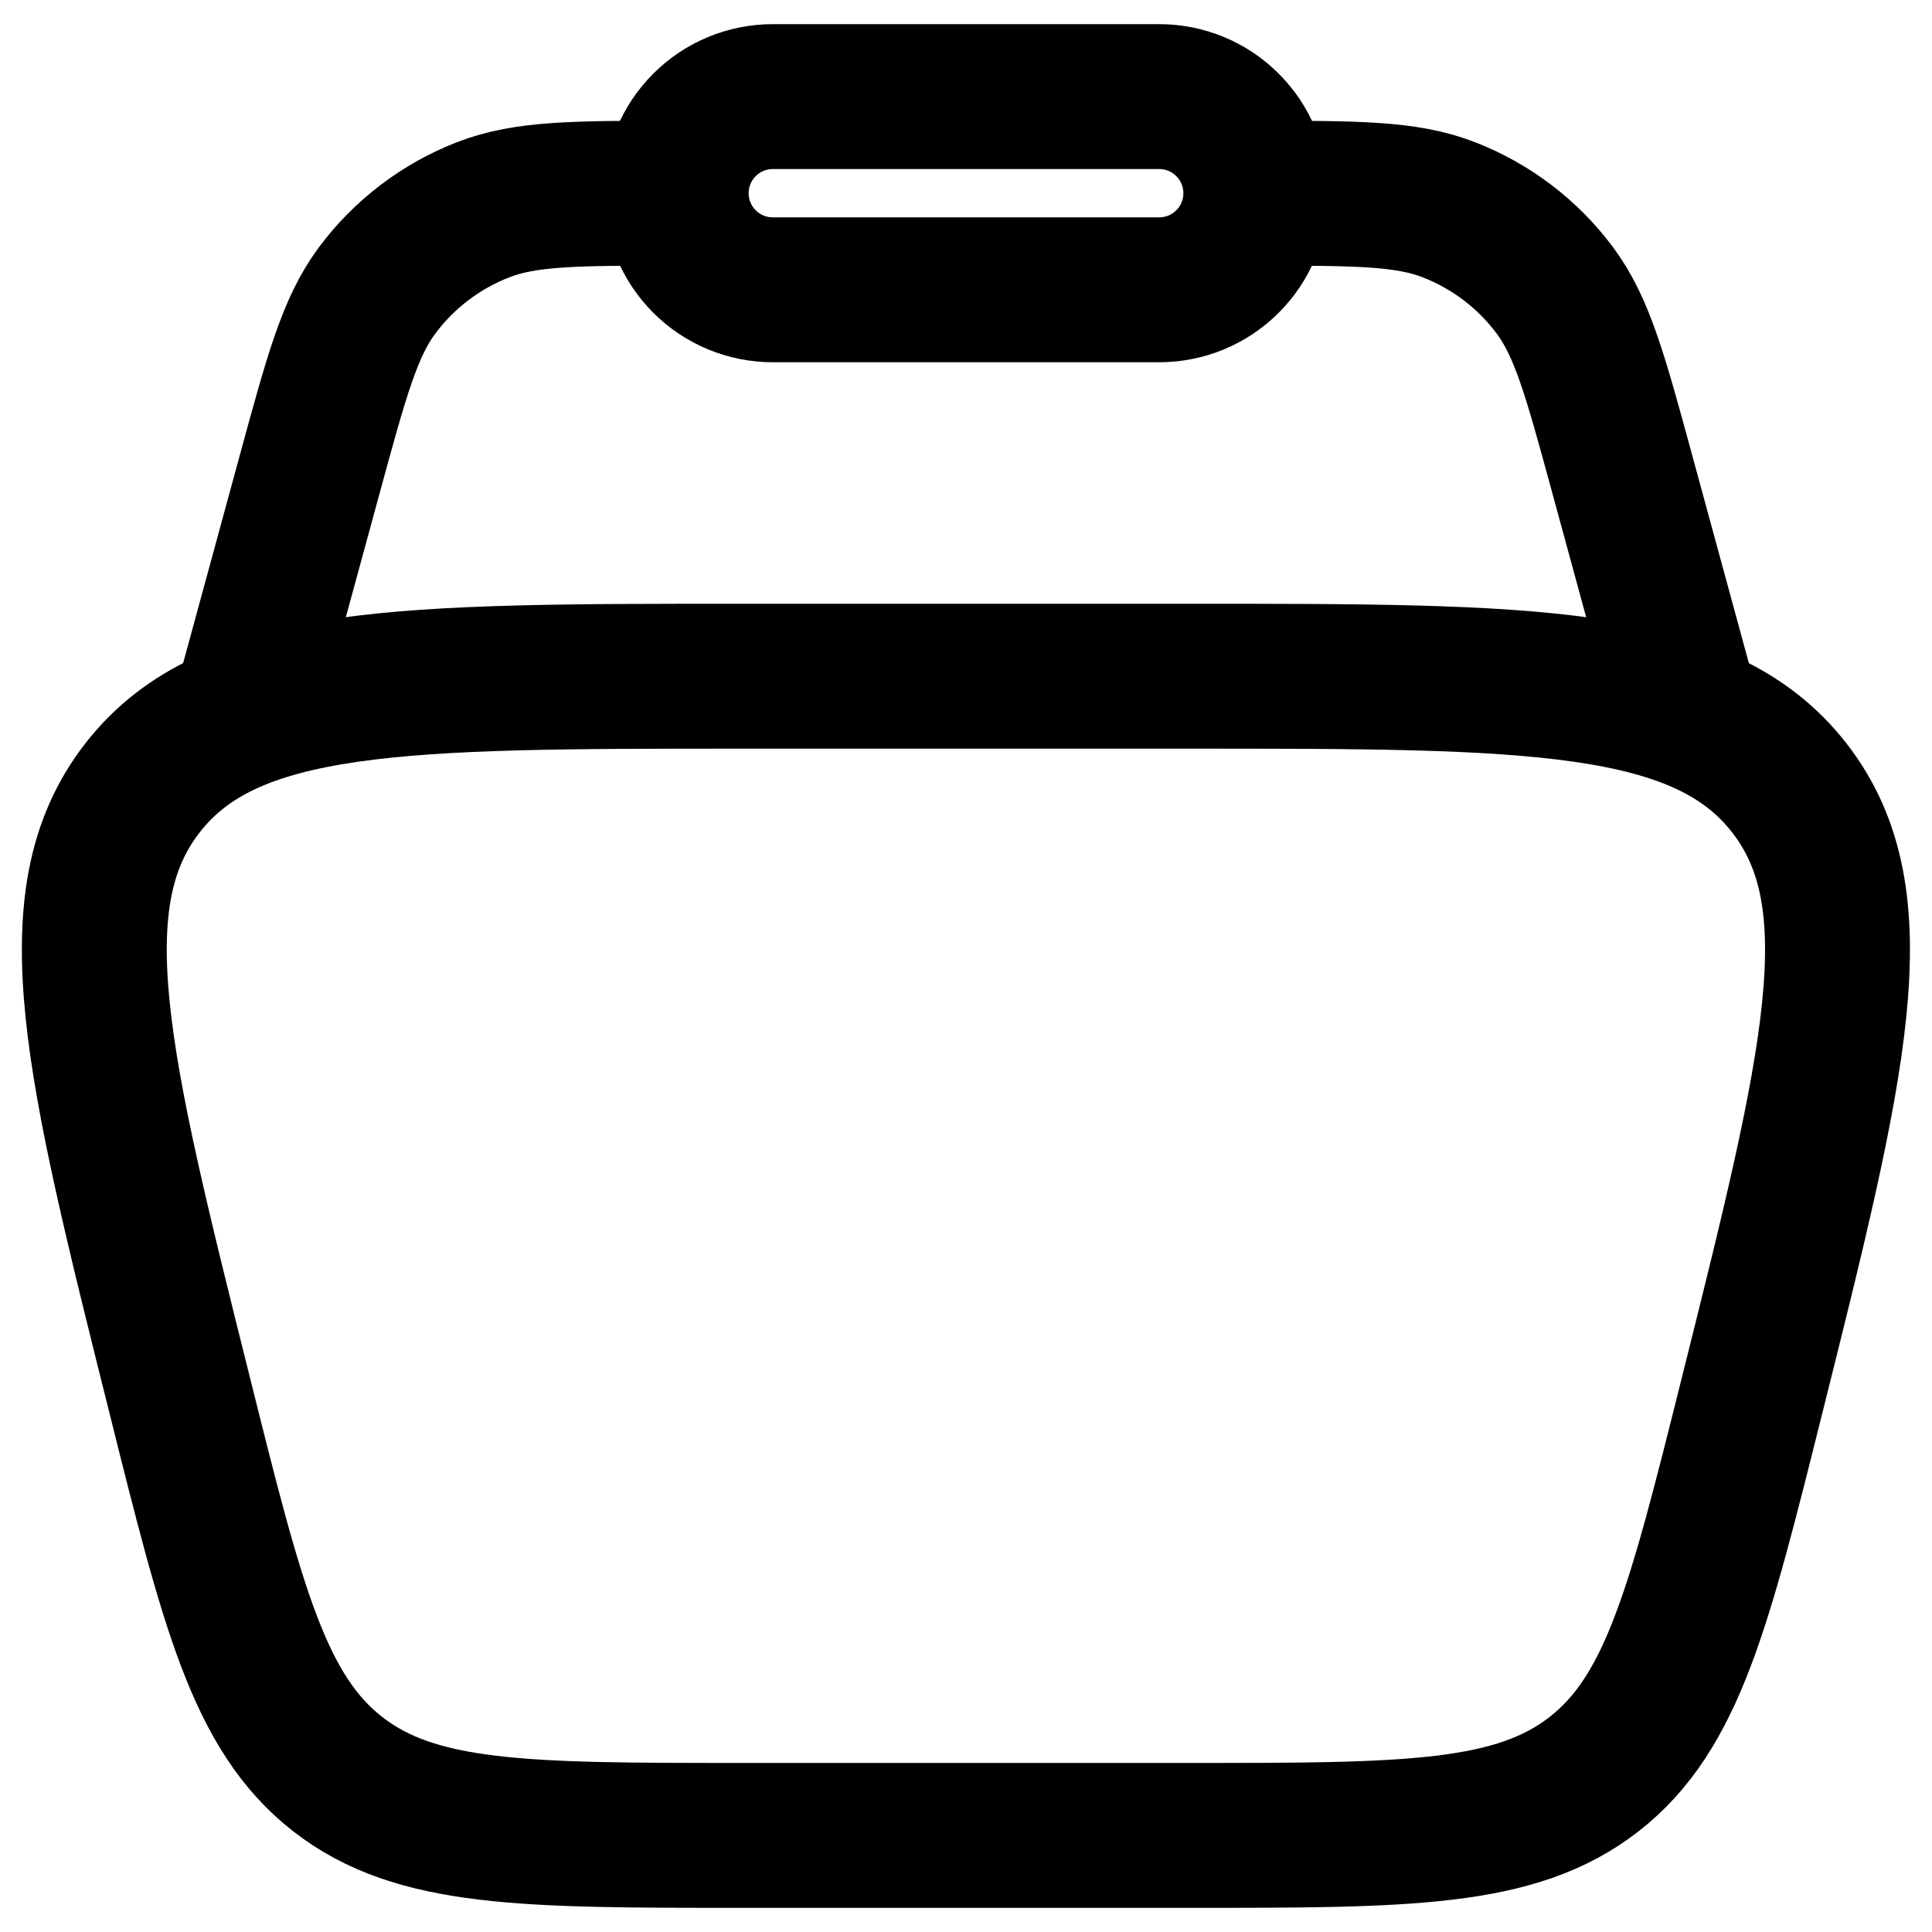
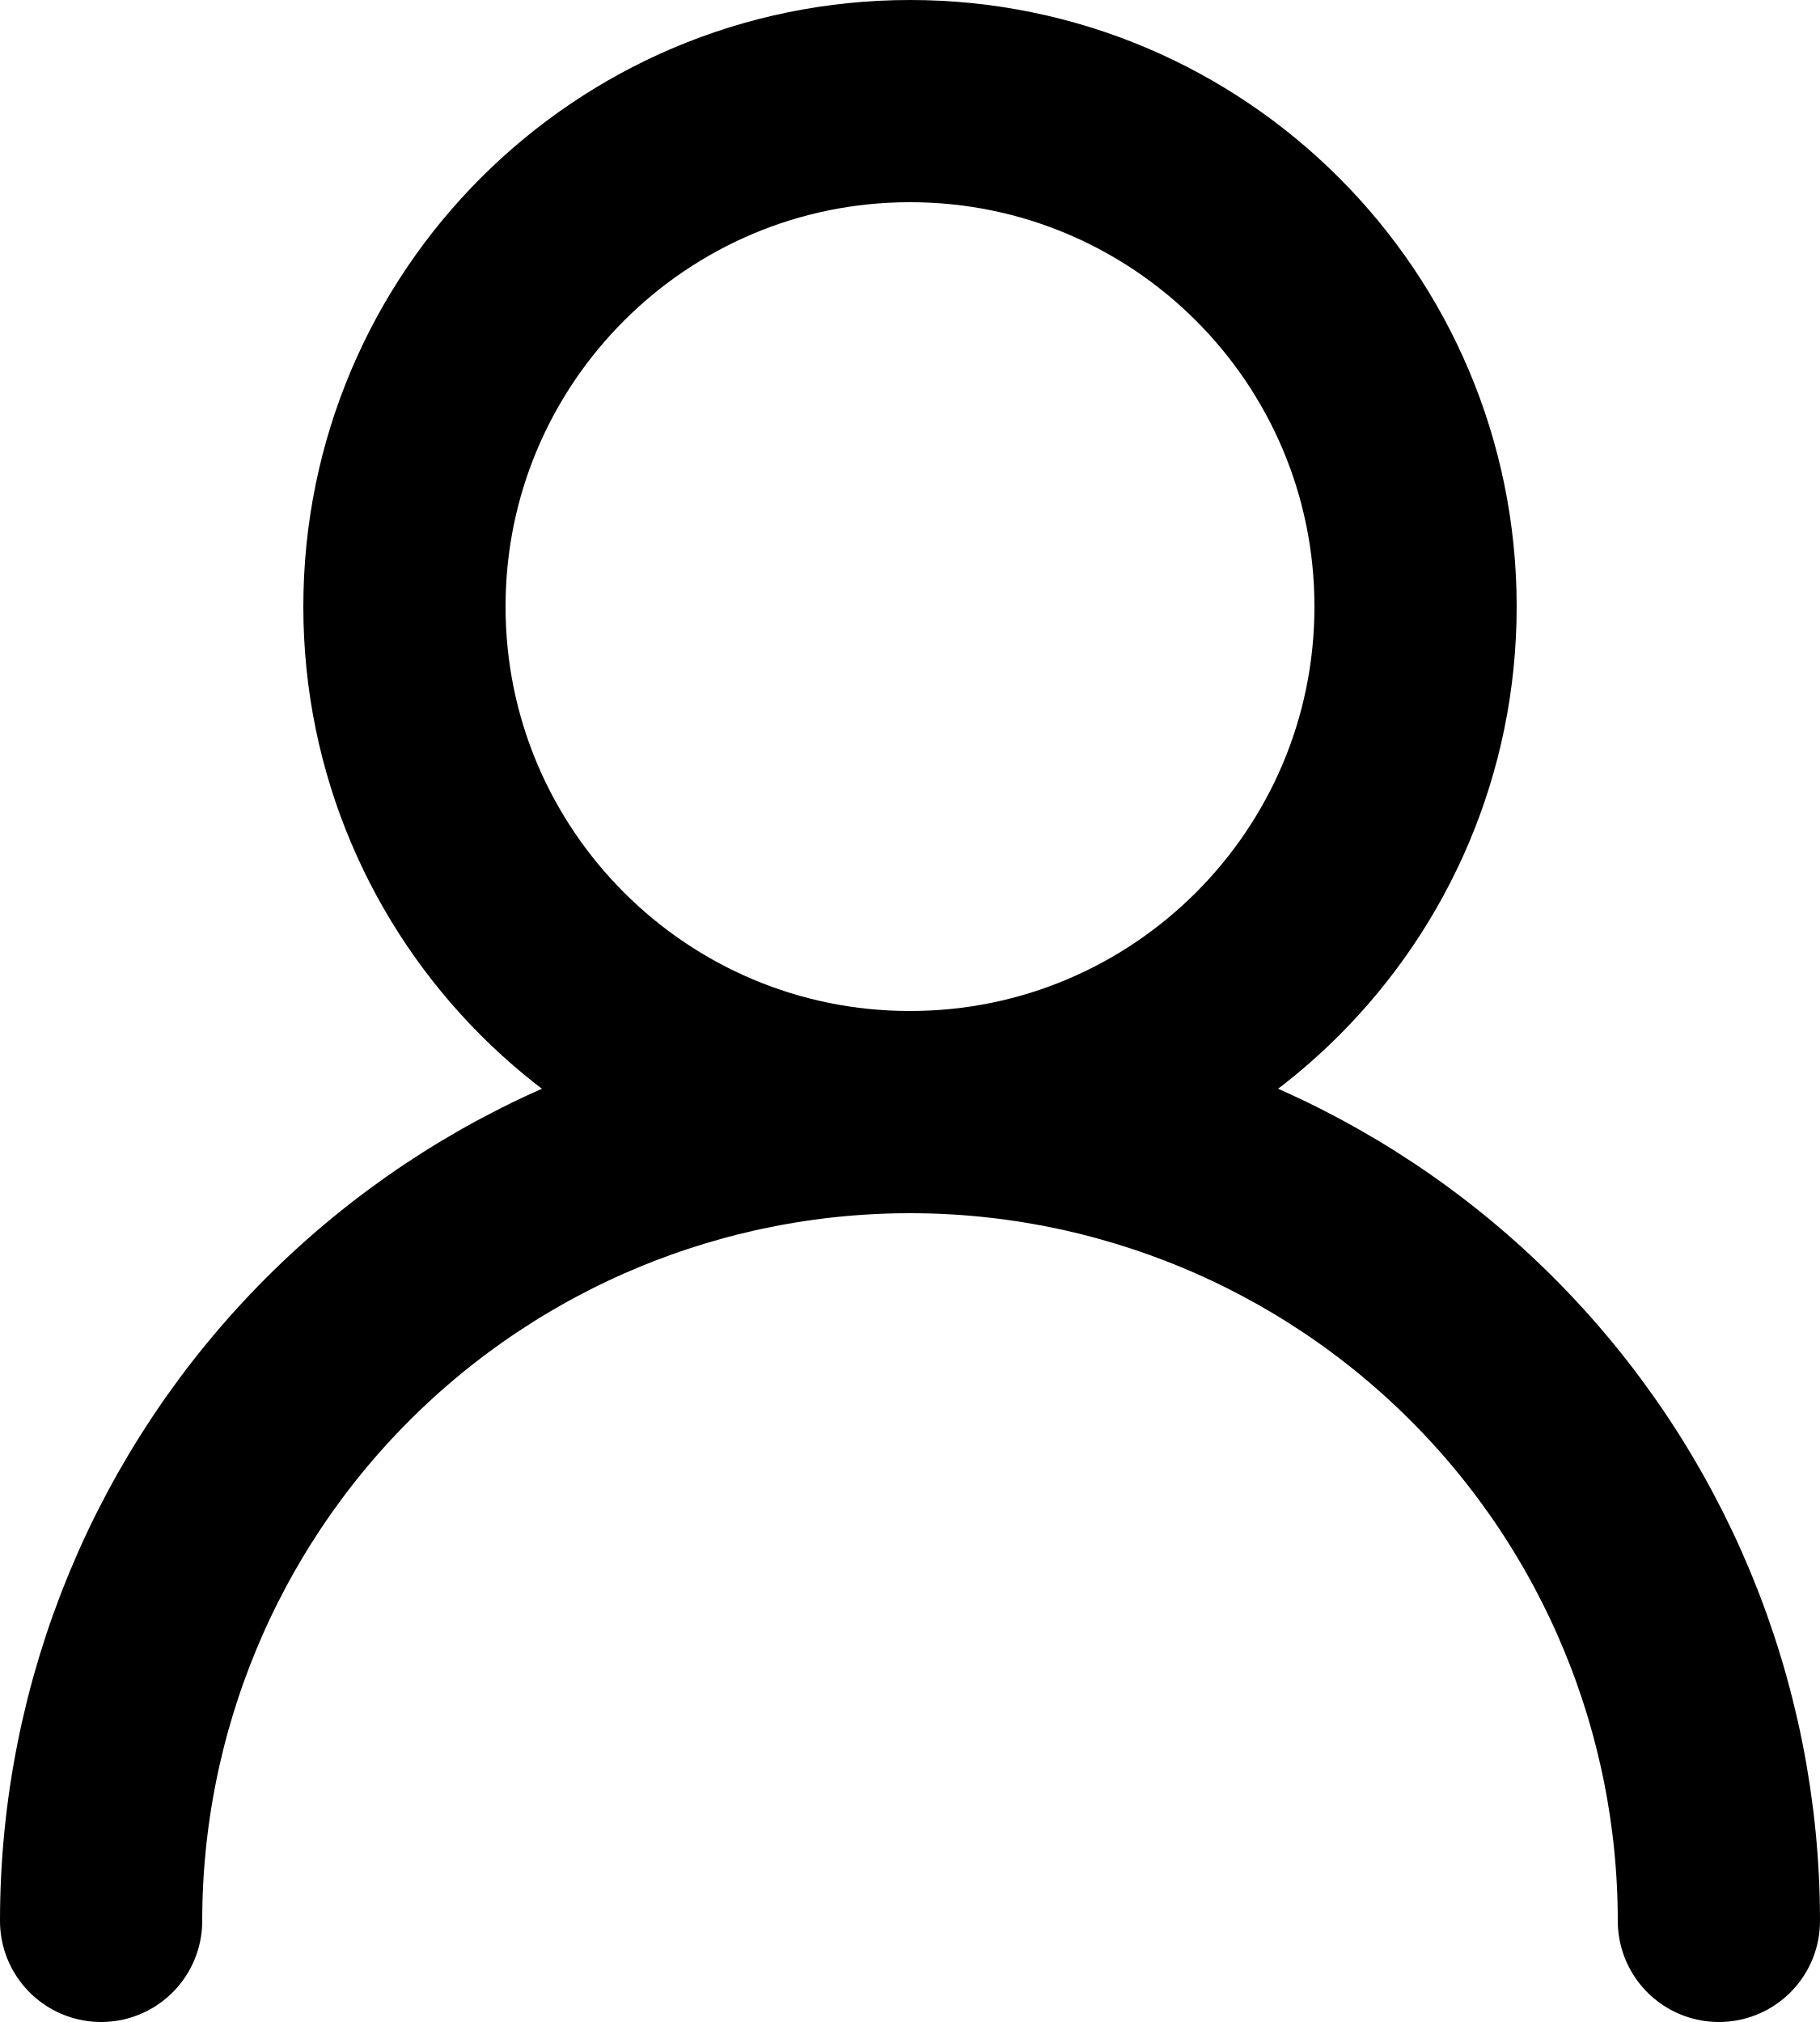
- <svg xmlns="http://www.w3.org/2000/svg" width="20" height="20" viewBox="0 0 20 20" fill="none">
-   <path d="M1.863 14.455C1.005 11.023 0.576 9.308 1.477 8.154C2.378 7 4.147 7 7.684 7H12.314C15.852 7 17.62 7 18.521 8.154C19.422 9.308 18.993 11.024 18.135 14.455C17.589 16.638 17.317 17.729 16.503 18.365C15.689 19 14.564 19 12.314 19H7.684C5.434 19 4.309 19 3.495 18.365C2.681 17.729 2.408 16.638 1.863 14.455Z" stroke="black" stroke-width="1.5" />
-   <path d="M17.5 7.5L16.79 4.895C16.516 3.89 16.379 3.388 16.098 3.009C15.818 2.632 15.437 2.342 15 2.172C14.56 2 14.04 2 13 2M2.5 7.5L3.21 4.895C3.484 3.89 3.621 3.388 3.902 3.009C4.182 2.632 4.563 2.342 5 2.172C5.44 2 5.96 2 7 2" stroke="black" stroke-width="1.5" />
-   <path d="M7 2C7 1.735 7.105 1.48 7.293 1.293C7.48 1.105 7.735 1 8 1H12C12.265 1 12.52 1.105 12.707 1.293C12.895 1.48 13 1.735 13 2C13 2.265 12.895 2.52 12.707 2.707C12.52 2.895 12.265 3 12 3H8C7.735 3 7.48 2.895 7.293 2.707C7.105 2.52 7 2.265 7 2Z" stroke="black" stroke-width="1.5" />
+ <svg xmlns="http://www.w3.org/2000/svg" width="18" height="20" viewBox="0 0 18 20" fill="none">
+   <path d="M9 11C11.761 11 14 8.761 14 6C14 3.239 11.761 1 9 1C6.239 1 4 3.239 4 6C4 8.761 6.239 11 9 11Z" stroke="black" stroke-width="2" stroke-linecap="round" stroke-linejoin="round" />
+   <path d="M17 19C17 16.878 16.157 14.843 14.657 13.343C13.157 11.843 11.122 11 9 11C6.878 11 4.843 11.843 3.343 13.343C1.843 14.843 1 16.878 1 19" stroke="black" stroke-width="2" stroke-linecap="round" stroke-linejoin="round" />
</svg>
